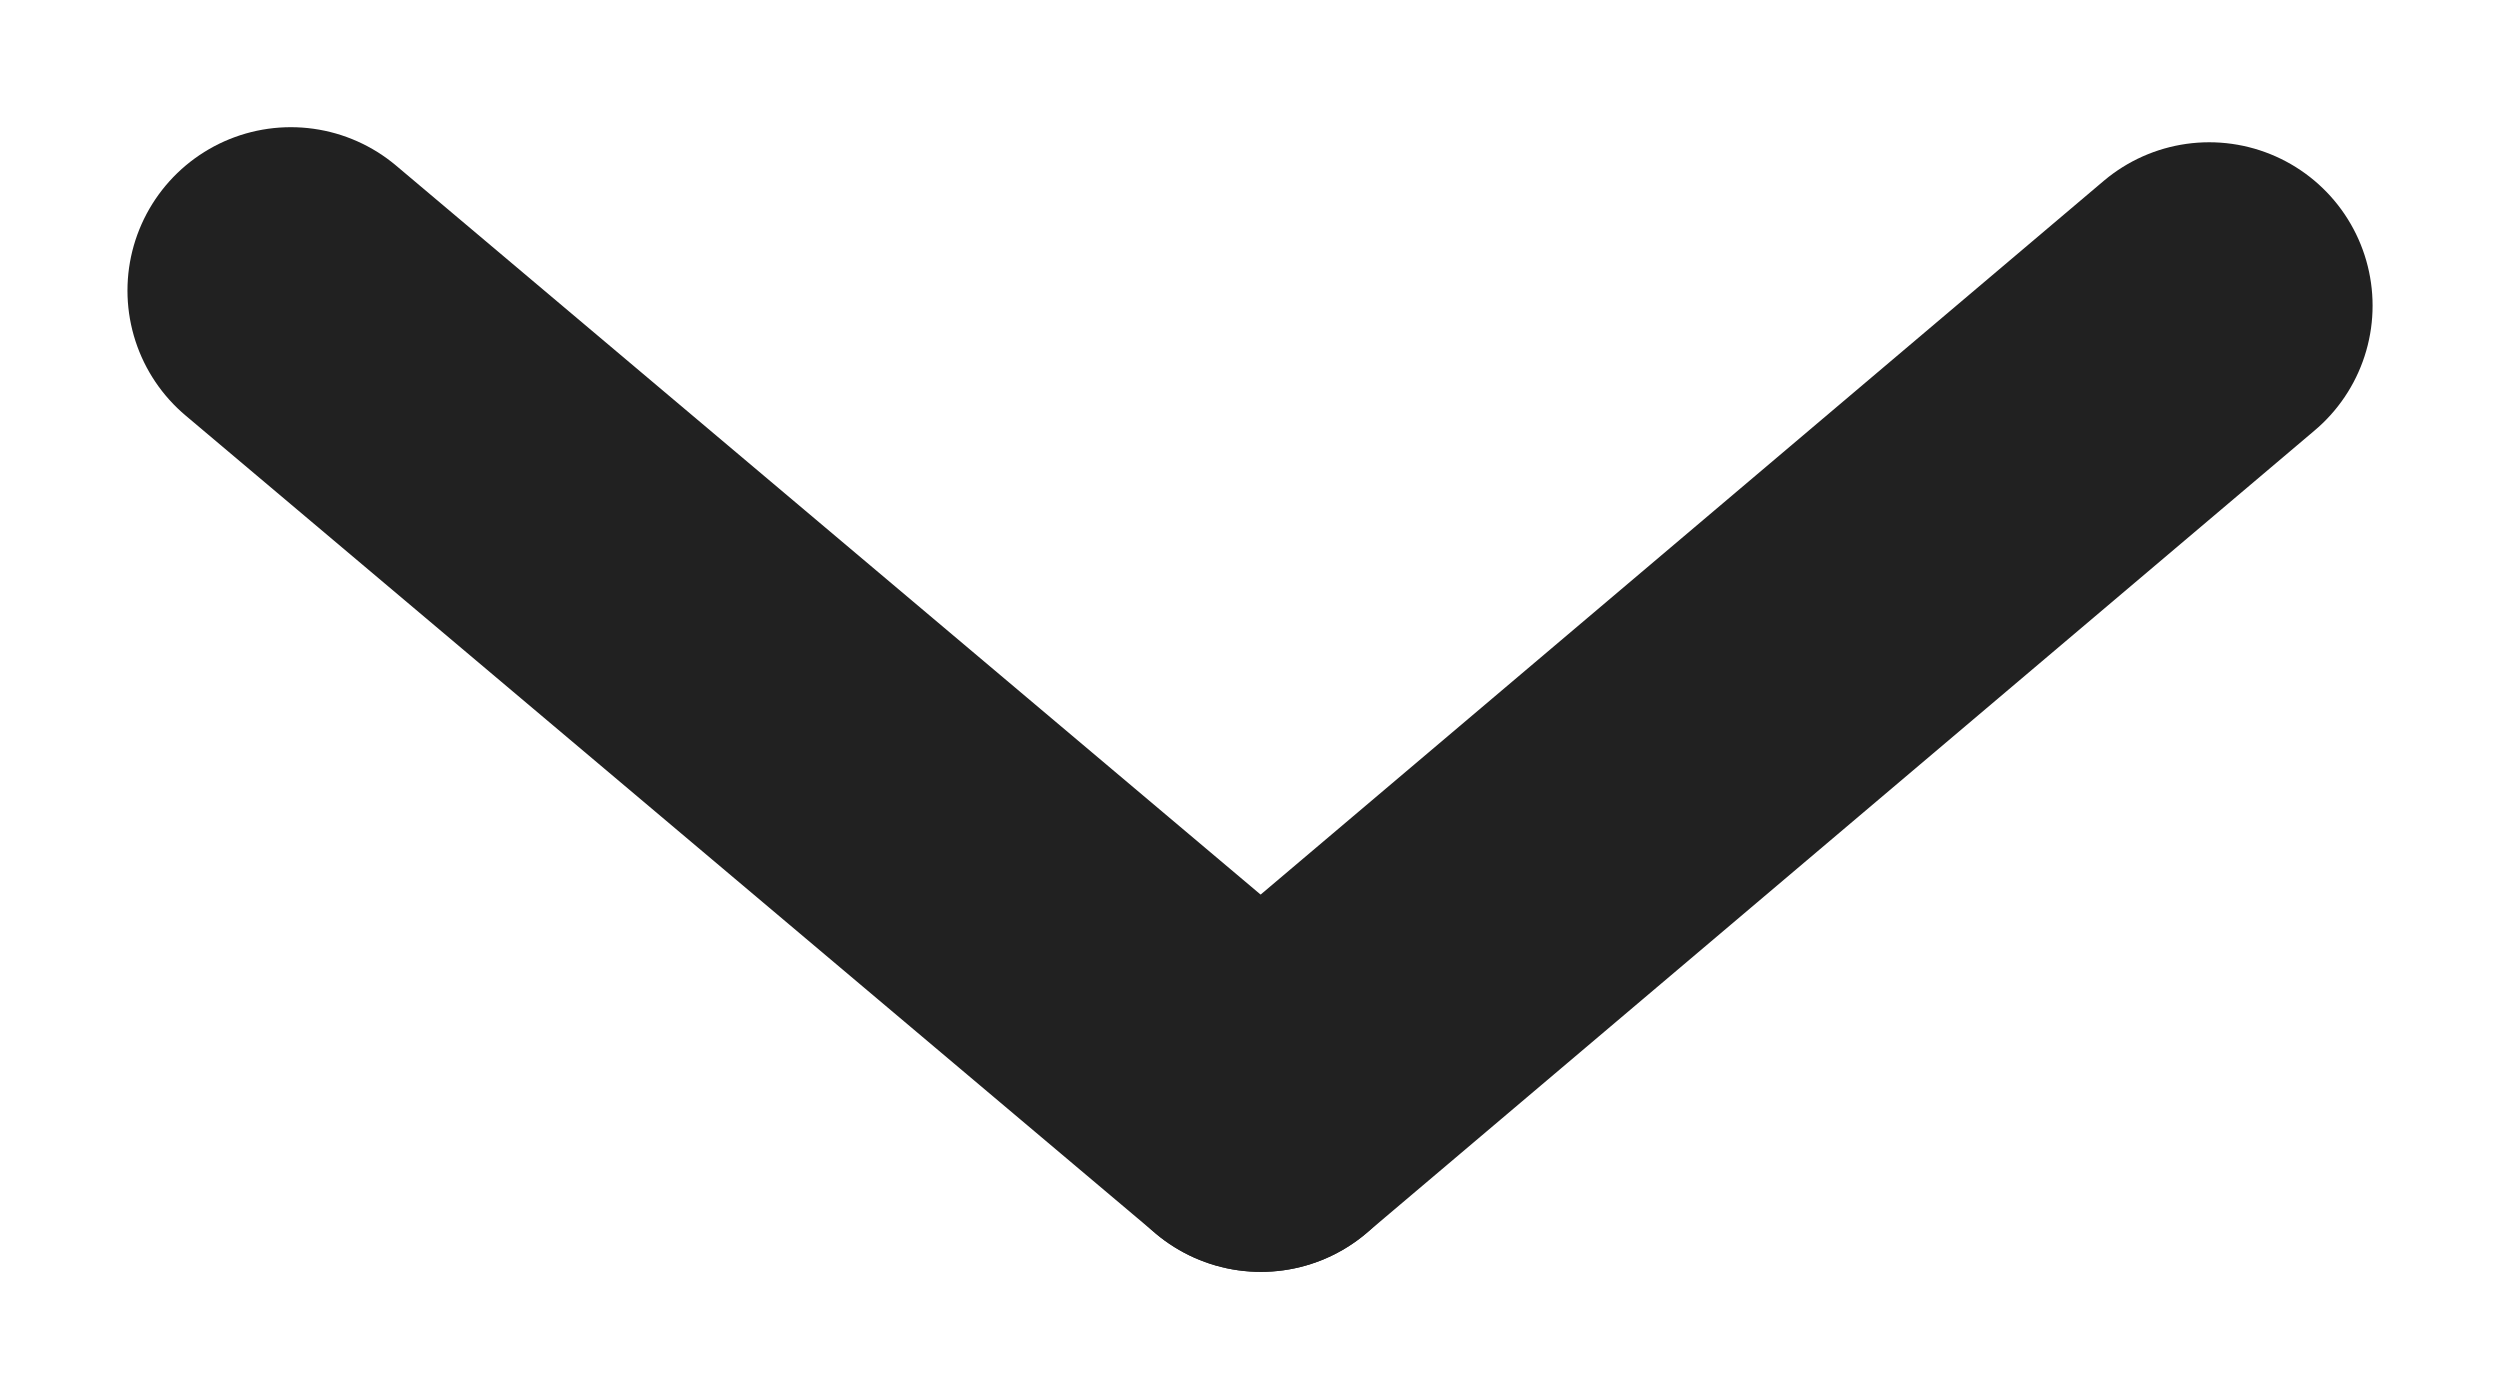
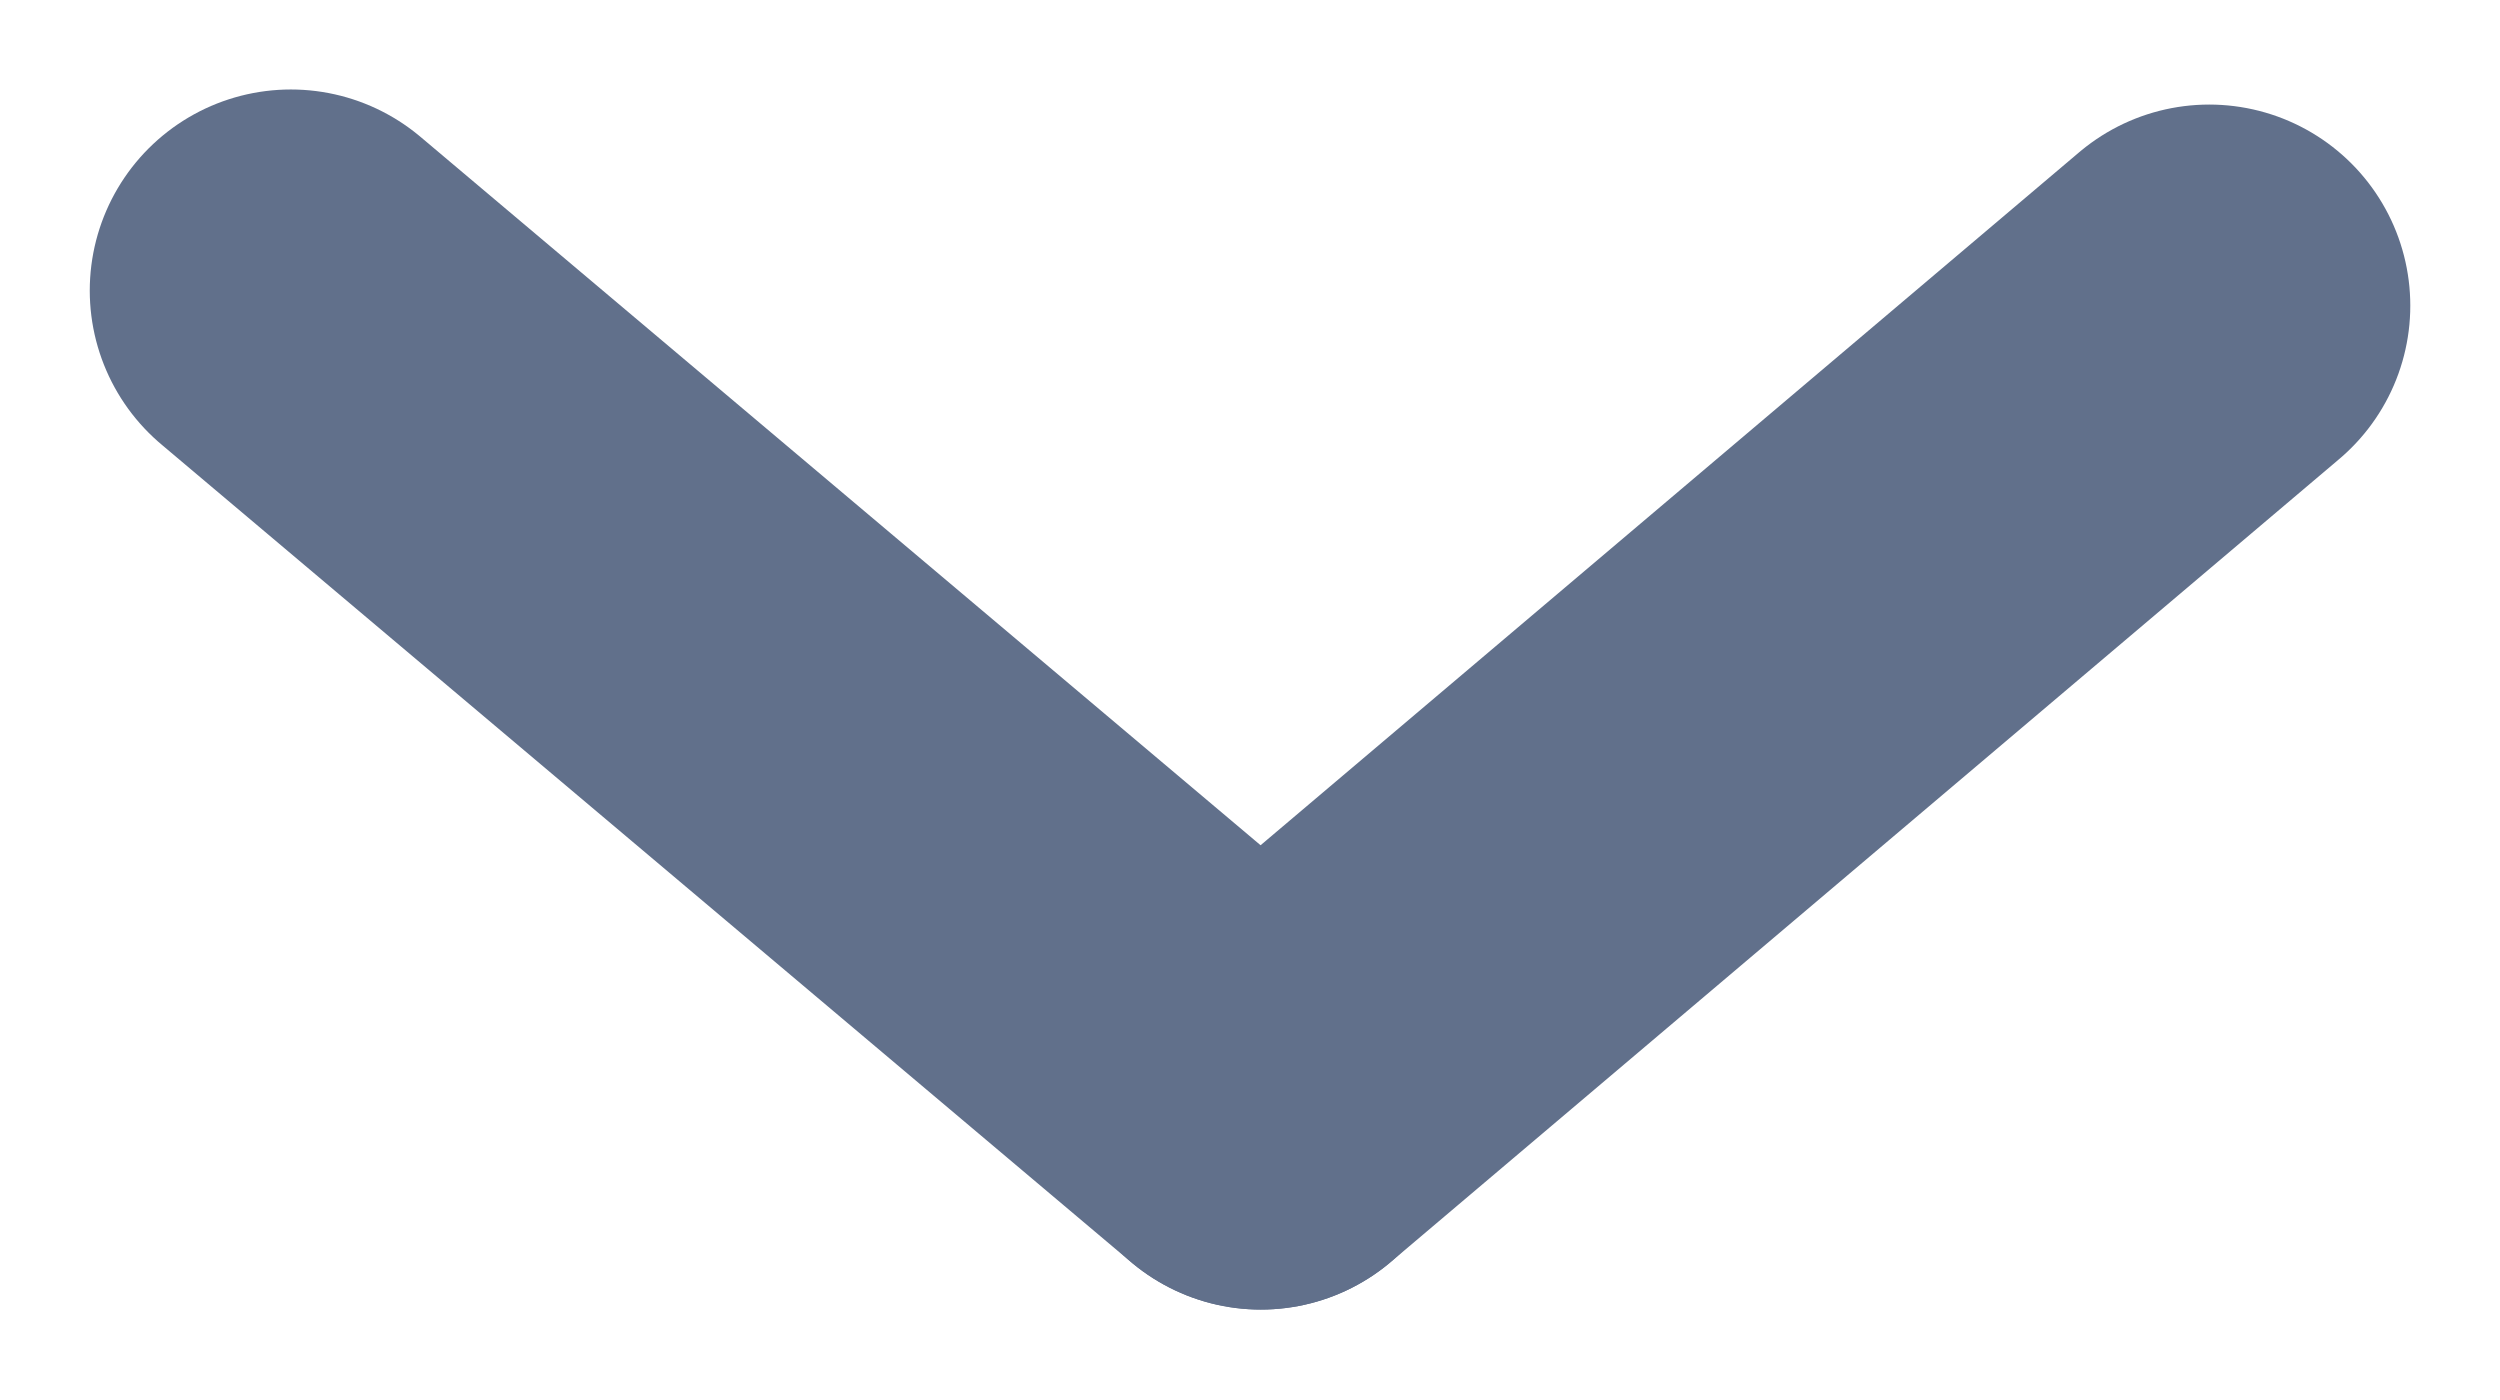
<svg xmlns="http://www.w3.org/2000/svg" width="9.946" height="5.566" viewBox="0 0 9.946 5.566" version="1.1" id="svg14">
  <defs id="defs6" />
  <g id="Page-1" style="fill:none;fill-rule:evenodd;stroke:none;stroke-width:1;stroke-linecap:round" transform="translate(-0.3429078,-0.3440086)">
-     <g id="matrix-my-stuff-no-lines-message-context-menu-smaller-icons" transform="translate(-203,-25)" style="stroke:#212121;stroke-width:1.3">
+     <g id="matrix-my-stuff-no-lines-message-context-menu-smaller-icons" transform="translate(-203,-25)" style="stroke:#61708b;stroke-width:1.6">
      <g id="Group-3" transform="translate(128,15)">
        <g id="dropdown" transform="translate(76,11)">
          <path d="M 0.5,0.5 4.359,3.754" id="Line-5" />
          <path d="M 8.132,0.56 4.359,3.754" id="Line-5-Copy" />
        </g>
      </g>
    </g>
  </g>
</svg>
